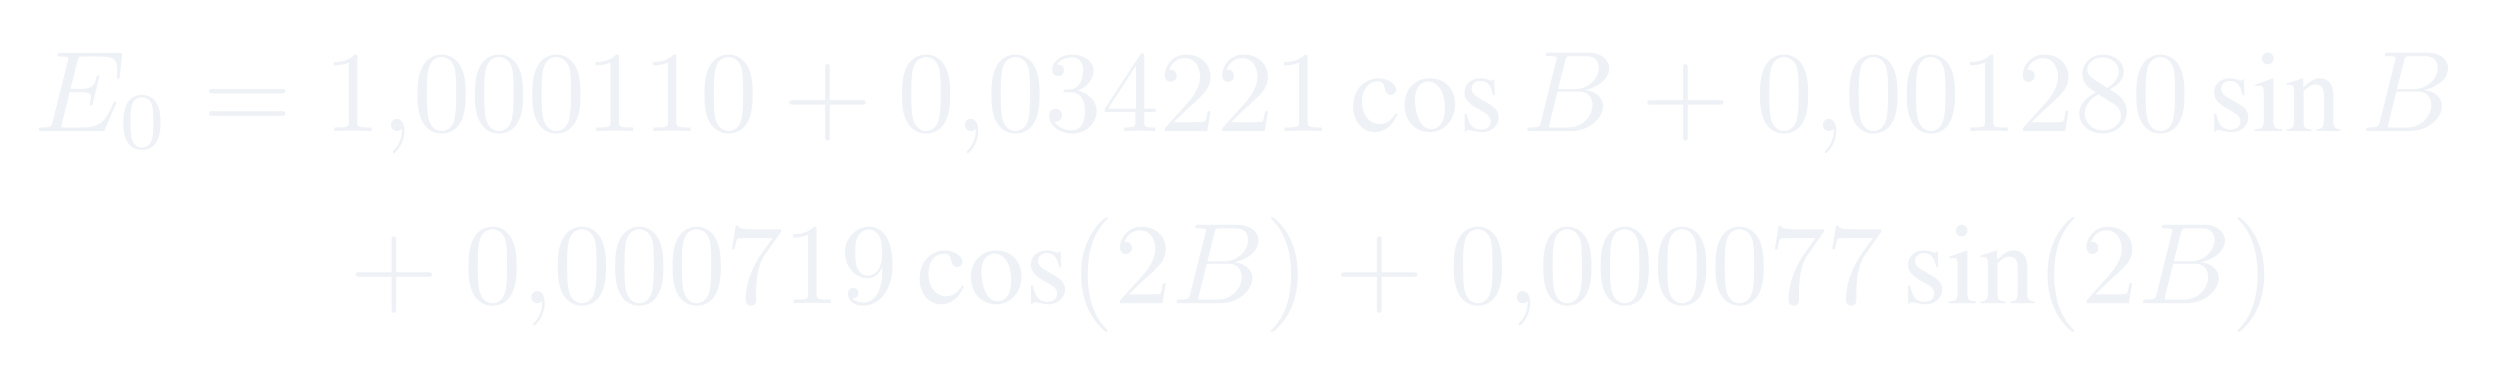
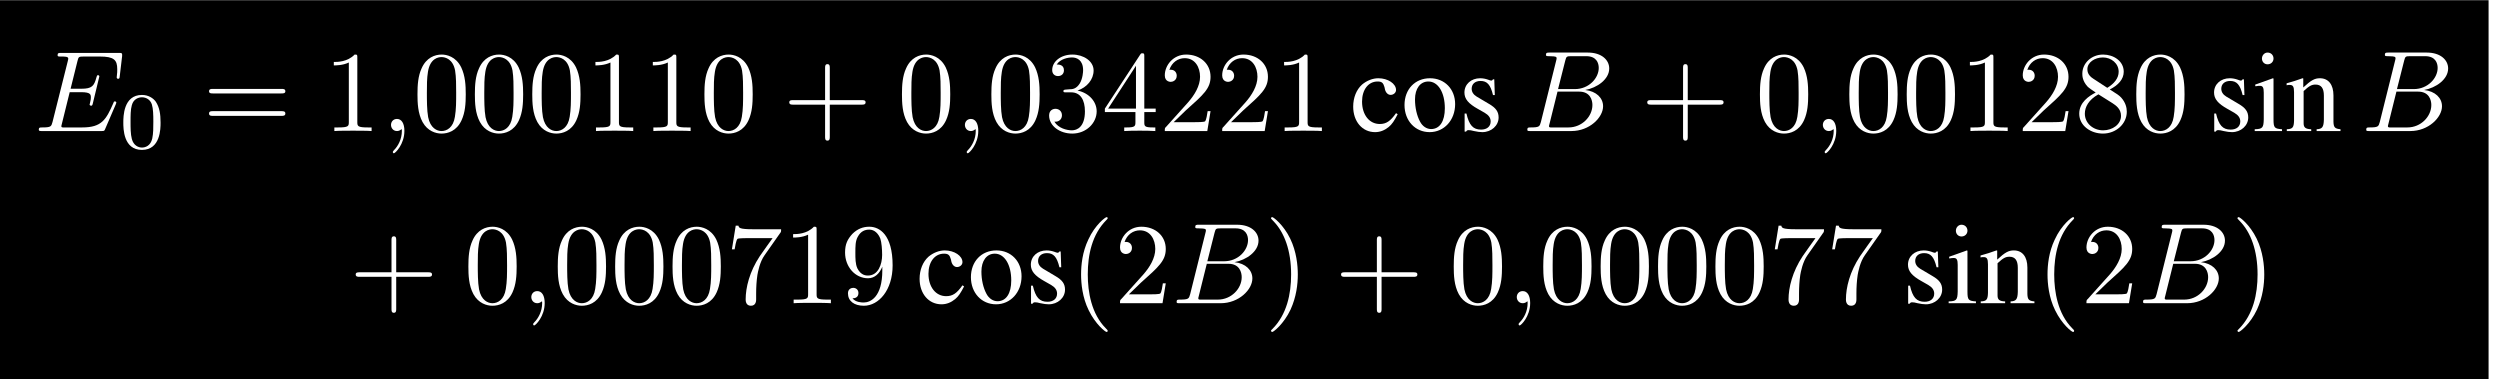
<svg xmlns="http://www.w3.org/2000/svg" xmlns:xlink="http://www.w3.org/1999/xlink" width="216.01" height="32.88" viewBox="0 0 216.01 32.88">
  <defs>
    <g>
      <g id="glyph-0-0">
        <path d="M 7.031 -2.312 C 7.047 -2.359 7.078 -2.438 7.078 -2.453 C 7.078 -2.453 7.078 -2.562 6.953 -2.562 C 6.859 -2.562 6.844 -2.5 6.828 -2.438 C 6.188 -0.969 5.812 -0.312 4.125 -0.312 L 2.672 -0.312 C 2.531 -0.312 2.516 -0.312 2.453 -0.312 C 2.344 -0.328 2.328 -0.344 2.328 -0.422 C 2.328 -0.453 2.328 -0.469 2.375 -0.641 L 3.047 -3.359 L 4.031 -3.359 C 4.875 -3.359 4.875 -3.141 4.875 -2.891 C 4.875 -2.828 4.875 -2.703 4.797 -2.406 C 4.781 -2.359 4.766 -2.328 4.766 -2.297 C 4.766 -2.25 4.812 -2.188 4.906 -2.188 C 4.984 -2.188 5.016 -2.25 5.047 -2.391 L 5.609 -4.719 C 5.609 -4.766 5.562 -4.828 5.5 -4.828 C 5.406 -4.828 5.391 -4.766 5.359 -4.641 C 5.156 -3.891 4.969 -3.656 4.062 -3.656 L 3.125 -3.656 L 3.719 -6.047 C 3.812 -6.406 3.812 -6.438 4.25 -6.438 L 5.656 -6.438 C 6.859 -6.438 7.156 -6.156 7.156 -5.344 C 7.156 -5.094 7.156 -5.078 7.125 -4.812 C 7.125 -4.75 7.109 -4.688 7.109 -4.641 C 7.109 -4.578 7.141 -4.516 7.234 -4.516 C 7.344 -4.516 7.359 -4.578 7.375 -4.766 L 7.578 -6.484 C 7.594 -6.75 7.547 -6.75 7.297 -6.75 L 2.297 -6.75 C 2.094 -6.75 2 -6.75 2 -6.547 C 2 -6.438 2.078 -6.438 2.266 -6.438 C 2.641 -6.438 2.922 -6.438 2.922 -6.266 C 2.922 -6.219 2.922 -6.203 2.875 -6.016 L 1.562 -0.781 C 1.453 -0.391 1.438 -0.312 0.656 -0.312 C 0.484 -0.312 0.375 -0.312 0.375 -0.125 C 0.375 0 0.469 0 0.656 0 L 5.797 0 C 6.031 0 6.047 -0.016 6.109 -0.172 Z M 7.031 -2.312 " />
      </g>
      <g id="glyph-0-1">
        <path d="M 2.016 -0.016 C 2.016 -0.672 1.766 -1.047 1.375 -1.047 C 1.047 -1.047 0.859 -0.797 0.859 -0.531 C 0.859 -0.266 1.047 0 1.375 0 C 1.5 0 1.625 -0.047 1.719 -0.125 C 1.75 -0.156 1.766 -0.156 1.781 -0.156 C 1.781 -0.156 1.797 -0.156 1.797 -0.016 C 1.797 0.719 1.453 1.312 1.125 1.641 C 1.016 1.75 1.016 1.781 1.016 1.812 C 1.016 1.875 1.062 1.922 1.109 1.922 C 1.219 1.922 2.016 1.156 2.016 -0.016 Z M 2.016 -0.016 " />
      </g>
      <g id="glyph-0-2">
        <path d="M 1.594 -0.781 C 1.484 -0.391 1.469 -0.312 0.688 -0.312 C 0.516 -0.312 0.422 -0.312 0.422 -0.109 C 0.422 0 0.5 0 0.688 0 L 4.234 0 C 5.797 0 6.969 -1.172 6.969 -2.141 C 6.969 -2.859 6.391 -3.438 5.422 -3.547 C 6.453 -3.734 7.5 -4.469 7.5 -5.406 C 7.5 -6.141 6.844 -6.781 5.656 -6.781 L 2.328 -6.781 C 2.141 -6.781 2.031 -6.781 2.031 -6.578 C 2.031 -6.469 2.125 -6.469 2.312 -6.469 C 2.328 -6.469 2.516 -6.469 2.688 -6.453 C 2.875 -6.422 2.953 -6.422 2.953 -6.297 C 2.953 -6.25 2.953 -6.219 2.922 -6.109 Z M 3.078 -3.625 L 3.703 -6.094 C 3.797 -6.438 3.812 -6.469 4.234 -6.469 L 5.516 -6.469 C 6.391 -6.469 6.594 -5.891 6.594 -5.453 C 6.594 -4.578 5.75 -3.625 4.531 -3.625 Z M 2.641 -0.312 C 2.5 -0.312 2.484 -0.312 2.422 -0.312 C 2.328 -0.328 2.297 -0.344 2.297 -0.422 C 2.297 -0.453 2.297 -0.469 2.344 -0.641 L 3.031 -3.406 L 4.906 -3.406 C 5.859 -3.406 6.047 -2.672 6.047 -2.25 C 6.047 -1.266 5.156 -0.312 3.984 -0.312 Z M 2.641 -0.312 " />
      </g>
      <g id="glyph-1-0">
        <path d="M 3.578 -2.219 C 3.578 -2.969 3.484 -3.531 3.172 -4.016 C 2.953 -4.328 2.531 -4.609 1.969 -4.609 C 0.359 -4.609 0.359 -2.719 0.359 -2.219 C 0.359 -1.719 0.359 0.141 1.969 0.141 C 3.578 0.141 3.578 -1.719 3.578 -2.219 Z M 1.969 -0.062 C 1.656 -0.062 1.234 -0.25 1.094 -0.812 C 0.984 -1.219 0.984 -1.797 0.984 -2.297 C 0.984 -2.812 0.984 -3.344 1.094 -3.719 C 1.234 -4.266 1.688 -4.406 1.969 -4.406 C 2.344 -4.406 2.703 -4.188 2.828 -3.781 C 2.938 -3.406 2.953 -2.906 2.953 -2.297 C 2.953 -1.797 2.953 -1.281 2.859 -0.844 C 2.719 -0.203 2.25 -0.062 1.969 -0.062 Z M 1.969 -0.062 " />
      </g>
      <g id="glyph-2-0">
        <path d="M 6.812 -3.25 C 6.969 -3.25 7.156 -3.25 7.156 -3.438 C 7.156 -3.641 6.969 -3.641 6.828 -3.641 L 0.891 -3.641 C 0.75 -3.641 0.562 -3.641 0.562 -3.438 C 0.562 -3.25 0.75 -3.25 0.891 -3.25 Z M 6.828 -1.312 C 6.969 -1.312 7.156 -1.312 7.156 -1.516 C 7.156 -1.719 6.969 -1.719 6.812 -1.719 L 0.891 -1.719 C 0.75 -1.719 0.562 -1.719 0.562 -1.516 C 0.562 -1.312 0.75 -1.312 0.891 -1.312 Z M 6.828 -1.312 " />
      </g>
      <g id="glyph-2-1">
        <path d="M 2.922 -6.344 C 2.922 -6.594 2.922 -6.609 2.688 -6.609 C 2.078 -5.969 1.203 -5.969 0.891 -5.969 L 0.891 -5.672 C 1.078 -5.672 1.672 -5.672 2.188 -5.922 L 2.188 -0.781 C 2.188 -0.422 2.156 -0.312 1.266 -0.312 L 0.938 -0.312 L 0.938 0 C 1.297 -0.031 2.156 -0.031 2.547 -0.031 C 2.953 -0.031 3.812 -0.031 4.156 0 L 4.156 -0.312 L 3.844 -0.312 C 2.953 -0.312 2.922 -0.422 2.922 -0.781 Z M 2.922 -6.344 " />
      </g>
      <g id="glyph-2-2">
        <path d="M 4.562 -3.172 C 4.562 -3.969 4.516 -4.766 4.172 -5.5 C 3.703 -6.453 2.891 -6.609 2.484 -6.609 C 1.891 -6.609 1.156 -6.344 0.75 -5.422 C 0.438 -4.75 0.391 -3.969 0.391 -3.172 C 0.391 -2.438 0.422 -1.531 0.828 -0.781 C 1.266 0.016 1.984 0.219 2.469 0.219 C 3 0.219 3.766 0.016 4.203 -0.938 C 4.516 -1.625 4.562 -2.391 4.562 -3.172 Z M 2.469 0 C 2.078 0 1.5 -0.25 1.312 -1.203 C 1.203 -1.797 1.203 -2.703 1.203 -3.297 C 1.203 -3.922 1.203 -4.578 1.297 -5.125 C 1.484 -6.297 2.219 -6.391 2.469 -6.391 C 2.797 -6.391 3.453 -6.219 3.641 -5.234 C 3.734 -4.672 3.734 -3.922 3.734 -3.297 C 3.734 -2.547 3.734 -1.875 3.625 -1.234 C 3.484 -0.297 2.922 0 2.469 0 Z M 2.469 0 " />
      </g>
      <g id="glyph-2-3">
        <path d="M 4.062 -2.281 L 6.828 -2.281 C 6.969 -2.281 7.156 -2.281 7.156 -2.484 C 7.156 -2.672 6.969 -2.672 6.828 -2.672 L 4.062 -2.672 L 4.062 -5.453 C 4.062 -5.594 4.062 -5.781 3.859 -5.781 C 3.656 -5.781 3.656 -5.594 3.656 -5.453 L 3.656 -2.672 L 0.891 -2.672 C 0.75 -2.672 0.562 -2.672 0.562 -2.484 C 0.562 -2.281 0.75 -2.281 0.891 -2.281 L 3.656 -2.281 L 3.656 0.5 C 3.656 0.641 3.656 0.828 3.859 0.828 C 4.062 0.828 4.062 0.641 4.062 0.5 Z M 4.062 -2.281 " />
      </g>
      <g id="glyph-2-4">
        <path d="M 2.875 -3.5 C 3.688 -3.766 4.266 -4.453 4.266 -5.234 C 4.266 -6.047 3.391 -6.609 2.438 -6.609 C 1.438 -6.609 0.688 -6.016 0.688 -5.266 C 0.688 -4.938 0.906 -4.75 1.188 -4.75 C 1.5 -4.75 1.703 -4.953 1.703 -5.25 C 1.703 -5.75 1.234 -5.75 1.078 -5.75 C 1.391 -6.234 2.047 -6.359 2.406 -6.359 C 2.812 -6.359 3.359 -6.141 3.359 -5.25 C 3.359 -5.125 3.328 -4.547 3.078 -4.125 C 2.781 -3.641 2.438 -3.609 2.188 -3.609 C 2.109 -3.594 1.875 -3.578 1.812 -3.578 C 1.719 -3.562 1.656 -3.547 1.656 -3.453 C 1.656 -3.344 1.719 -3.344 1.891 -3.344 L 2.328 -3.344 C 3.141 -3.344 3.516 -2.672 3.516 -1.703 C 3.516 -0.344 2.828 -0.062 2.391 -0.062 C 1.969 -0.062 1.219 -0.234 0.875 -0.812 C 1.219 -0.766 1.531 -0.984 1.531 -1.359 C 1.531 -1.719 1.266 -1.922 0.969 -1.922 C 0.734 -1.922 0.422 -1.781 0.422 -1.344 C 0.422 -0.438 1.344 0.219 2.422 0.219 C 3.625 0.219 4.531 -0.688 4.531 -1.703 C 4.531 -2.516 3.906 -3.281 2.875 -3.5 Z M 2.875 -3.5 " />
      </g>
      <g id="glyph-2-5">
        <path d="M 2.922 -1.641 L 2.922 -0.781 C 2.922 -0.422 2.891 -0.312 2.156 -0.312 L 1.953 -0.312 L 1.953 0 C 2.359 -0.031 2.875 -0.031 3.297 -0.031 C 3.703 -0.031 4.234 -0.031 4.641 0 L 4.641 -0.312 L 4.438 -0.312 C 3.703 -0.312 3.688 -0.422 3.688 -0.781 L 3.688 -1.641 L 4.672 -1.641 L 4.672 -1.938 L 3.688 -1.938 L 3.688 -6.453 C 3.688 -6.656 3.688 -6.719 3.516 -6.719 C 3.438 -6.719 3.406 -6.719 3.328 -6.594 L 0.281 -1.938 L 0.281 -1.641 Z M 2.969 -1.938 L 0.562 -1.938 L 2.969 -5.641 Z M 2.969 -1.938 " />
      </g>
      <g id="glyph-2-6">
        <path d="M 1.266 -0.766 L 2.312 -1.781 C 3.859 -3.156 4.453 -3.688 4.453 -4.688 C 4.453 -5.812 3.562 -6.609 2.344 -6.609 C 1.234 -6.609 0.5 -5.688 0.5 -4.812 C 0.5 -4.25 0.984 -4.25 1.016 -4.25 C 1.188 -4.25 1.531 -4.375 1.531 -4.781 C 1.531 -5.047 1.359 -5.297 1.016 -5.297 C 0.938 -5.297 0.906 -5.297 0.891 -5.281 C 1.109 -5.938 1.641 -6.297 2.219 -6.297 C 3.125 -6.297 3.547 -5.5 3.547 -4.688 C 3.547 -3.891 3.062 -3.109 2.516 -2.484 L 0.609 -0.359 C 0.5 -0.266 0.5 -0.234 0.5 0 L 4.172 0 L 4.453 -1.719 L 4.203 -1.719 C 4.156 -1.422 4.094 -0.984 3.984 -0.844 C 3.922 -0.766 3.266 -0.766 3.047 -0.766 Z M 1.266 -0.766 " />
      </g>
      <g id="glyph-2-7">
        <path d="M 1.625 -4.531 C 1.156 -4.828 1.125 -5.172 1.125 -5.344 C 1.125 -5.938 1.766 -6.359 2.469 -6.359 C 3.188 -6.359 3.828 -5.844 3.828 -5.125 C 3.828 -4.562 3.438 -4.094 2.844 -3.734 Z M 3.062 -3.594 C 3.781 -3.953 4.266 -4.469 4.266 -5.125 C 4.266 -6.047 3.391 -6.609 2.484 -6.609 C 1.484 -6.609 0.688 -5.875 0.688 -4.953 C 0.688 -4.766 0.703 -4.328 1.125 -3.859 C 1.234 -3.734 1.594 -3.5 1.844 -3.328 C 1.266 -3.031 0.422 -2.484 0.422 -1.5 C 0.422 -0.453 1.422 0.219 2.469 0.219 C 3.594 0.219 4.531 -0.609 4.531 -1.672 C 4.531 -2.031 4.422 -2.469 4.047 -2.891 C 3.859 -3.094 3.703 -3.188 3.062 -3.594 Z M 2.078 -3.172 L 3.297 -2.406 C 3.578 -2.219 4.031 -1.922 4.031 -1.312 C 4.031 -0.578 3.297 -0.062 2.484 -0.062 C 1.625 -0.062 0.906 -0.672 0.906 -1.5 C 0.906 -2.078 1.234 -2.703 2.078 -3.172 Z M 2.078 -3.172 " />
      </g>
      <g id="glyph-2-8">
        <path d="M 4.719 -6.047 C 4.812 -6.156 4.812 -6.188 4.812 -6.391 L 2.406 -6.391 C 1.188 -6.391 1.172 -6.516 1.125 -6.703 L 0.891 -6.703 L 0.562 -4.656 L 0.797 -4.656 C 0.828 -4.828 0.922 -5.453 1.047 -5.562 C 1.125 -5.625 1.891 -5.625 2.031 -5.625 L 4.078 -5.625 C 3.969 -5.469 3.188 -4.391 2.969 -4.062 C 2.078 -2.719 1.75 -1.344 1.75 -0.328 C 1.75 -0.234 1.75 0.219 2.203 0.219 C 2.656 0.219 2.656 -0.234 2.656 -0.328 L 2.656 -0.828 C 2.656 -1.375 2.688 -1.922 2.766 -2.453 C 2.812 -2.688 2.953 -3.547 3.391 -4.156 Z M 4.719 -6.047 " />
      </g>
      <g id="glyph-2-9">
        <path d="M 3.641 -3.156 L 3.641 -2.844 C 3.641 -0.516 2.609 -0.062 2.031 -0.062 C 1.859 -0.062 1.328 -0.078 1.062 -0.422 C 1.5 -0.422 1.578 -0.703 1.578 -0.875 C 1.578 -1.188 1.344 -1.328 1.125 -1.328 C 0.969 -1.328 0.672 -1.234 0.672 -0.859 C 0.672 -0.188 1.203 0.219 2.047 0.219 C 3.328 0.219 4.531 -1.125 4.531 -3.266 C 4.531 -5.938 3.391 -6.609 2.516 -6.609 C 1.969 -6.609 1.484 -6.422 1.047 -5.984 C 0.641 -5.531 0.422 -5.125 0.422 -4.375 C 0.422 -3.141 1.297 -2.156 2.406 -2.156 C 3 -2.156 3.406 -2.578 3.641 -3.156 Z M 2.406 -2.391 C 2.25 -2.391 1.797 -2.391 1.484 -3.016 C 1.312 -3.391 1.312 -3.875 1.312 -4.359 C 1.312 -4.906 1.312 -5.375 1.516 -5.734 C 1.781 -6.234 2.156 -6.359 2.516 -6.359 C 2.969 -6.359 3.297 -6.016 3.469 -5.578 C 3.578 -5.266 3.625 -4.641 3.625 -4.172 C 3.625 -3.359 3.281 -2.391 2.406 -2.391 Z M 2.406 -2.391 " />
      </g>
      <g id="glyph-2-10">
        <path d="M 3.281 2.375 C 3.281 2.344 3.281 2.328 3.109 2.156 C 1.875 0.906 1.562 -0.969 1.562 -2.484 C 1.562 -4.203 1.938 -5.938 3.156 -7.172 C 3.281 -7.297 3.281 -7.312 3.281 -7.344 C 3.281 -7.406 3.25 -7.438 3.188 -7.438 C 3.078 -7.438 2.188 -6.766 1.609 -5.5 C 1.094 -4.422 0.984 -3.312 0.984 -2.484 C 0.984 -1.703 1.094 -0.5 1.641 0.609 C 2.234 1.828 3.078 2.484 3.188 2.484 C 3.25 2.484 3.281 2.453 3.281 2.375 Z M 3.281 2.375 " />
      </g>
      <g id="glyph-2-11">
        <path d="M 2.875 -2.484 C 2.875 -3.25 2.766 -4.453 2.219 -5.578 C 1.625 -6.797 0.766 -7.438 0.672 -7.438 C 0.609 -7.438 0.562 -7.406 0.562 -7.344 C 0.562 -7.312 0.562 -7.297 0.75 -7.109 C 1.719 -6.125 2.297 -4.547 2.297 -2.484 C 2.297 -0.781 1.922 0.969 0.688 2.219 C 0.562 2.328 0.562 2.344 0.562 2.375 C 0.562 2.438 0.609 2.484 0.672 2.484 C 0.766 2.484 1.656 1.812 2.25 0.547 C 2.75 -0.547 2.875 -1.641 2.875 -2.484 Z M 2.875 -2.484 " />
      </g>
      <g id="glyph-3-0">
        <path d="M 3.953 -1.547 C 3.469 -0.859 3.109 -0.609 2.547 -0.609 C 1.641 -0.609 1.016 -1.406 1.016 -2.547 C 1.016 -3.578 1.562 -4.281 2.359 -4.281 C 2.719 -4.281 2.844 -4.172 2.953 -3.797 L 3 -3.578 C 3.078 -3.297 3.266 -3.125 3.484 -3.125 C 3.734 -3.125 3.953 -3.312 3.953 -3.547 C 3.953 -4.094 3.25 -4.562 2.422 -4.562 C 1.938 -4.562 1.422 -4.359 1.016 -4.016 C 0.531 -3.578 0.25 -2.891 0.25 -2.109 C 0.25 -0.828 1.031 0.094 2.141 0.094 C 2.578 0.094 2.969 -0.062 3.328 -0.359 C 3.609 -0.594 3.797 -0.875 4.094 -1.453 Z M 3.953 -1.547 " />
      </g>
      <g id="glyph-3-1">
        <path d="M 2.484 -4.562 C 1.188 -4.562 0.281 -3.609 0.281 -2.25 C 0.281 -0.891 1.203 0.094 2.453 0.094 C 3.703 0.094 4.656 -0.938 4.656 -2.328 C 4.656 -3.625 3.75 -4.562 2.484 -4.562 Z M 2.344 -4.281 C 3.188 -4.281 3.766 -3.328 3.766 -1.969 C 3.766 -0.844 3.328 -0.172 2.578 -0.172 C 2.188 -0.172 1.828 -0.422 1.625 -0.812 C 1.344 -1.328 1.188 -2.031 1.188 -2.734 C 1.188 -3.672 1.641 -4.281 2.344 -4.281 Z M 2.344 -4.281 " />
      </g>
      <g id="glyph-3-2">
        <path d="M 3.125 -3.109 L 3.078 -4.469 L 2.969 -4.469 C 2.922 -4.391 2.875 -4.359 2.812 -4.359 C 2.766 -4.359 2.656 -4.391 2.547 -4.438 C 2.328 -4.516 2.094 -4.562 1.859 -4.562 C 1.078 -4.562 0.5 -4.047 0.5 -3.328 C 0.5 -2.781 0.828 -2.375 1.672 -1.906 L 2.25 -1.578 C 2.594 -1.375 2.766 -1.141 2.766 -0.828 C 2.766 -0.391 2.438 -0.125 1.938 -0.125 C 1.25 -0.125 0.906 -0.5 0.672 -1.516 L 0.516 -1.516 L 0.516 0.047 L 0.641 0.047 C 0.719 -0.062 0.75 -0.078 0.875 -0.078 C 0.984 -0.078 1.094 -0.062 1.328 0 C 1.594 0.062 1.859 0.094 2.047 0.094 C 2.828 0.094 3.453 -0.469 3.453 -1.172 C 3.453 -1.672 3.219 -2 2.625 -2.344 L 1.547 -2.984 C 1.266 -3.156 1.125 -3.391 1.125 -3.656 C 1.125 -4.062 1.422 -4.328 1.891 -4.328 C 2.453 -4.328 2.75 -4.016 2.969 -3.109 Z M 3.125 -3.109 " />
      </g>
      <g id="glyph-3-3">
        <path d="M 0.156 0 L 2.516 0 L 2.516 -0.156 C 1.859 -0.203 1.781 -0.281 1.781 -1.016 L 1.781 -4.531 L 1.734 -4.562 L 0.203 -4.016 L 0.203 -3.875 L 0.281 -3.875 C 0.391 -3.906 0.516 -3.906 0.609 -3.906 C 0.859 -3.906 0.938 -3.75 0.938 -3.312 L 0.938 -1.016 C 0.922 -0.281 0.828 -0.172 0.156 -0.156 Z M 1.266 -6.781 C 1 -6.781 0.781 -6.547 0.781 -6.266 C 0.781 -5.984 0.984 -5.766 1.266 -5.766 C 1.562 -5.766 1.781 -5.984 1.781 -6.266 C 1.781 -6.562 1.562 -6.781 1.266 -6.781 Z M 1.266 -6.781 " />
      </g>
      <g id="glyph-3-4">
        <path d="M 0.172 0 L 2.281 0 L 2.281 -0.156 C 1.781 -0.172 1.625 -0.312 1.625 -0.672 L 1.625 -3.453 C 2.109 -3.906 2.328 -4.016 2.656 -4.016 C 3.141 -4.016 3.375 -3.703 3.375 -3.062 L 3.375 -0.984 C 3.359 -0.344 3.234 -0.172 2.75 -0.156 L 2.75 0 L 4.812 0 L 4.812 -0.156 C 4.328 -0.203 4.219 -0.312 4.203 -0.797 L 4.203 -3.078 C 4.203 -4.016 3.766 -4.562 3.031 -4.562 C 2.578 -4.562 2.266 -4.391 1.594 -3.766 L 1.594 -4.547 L 1.531 -4.562 C 1.016 -4.375 0.672 -4.266 0.156 -4.125 L 0.156 -3.953 C 0.234 -3.984 0.312 -3.984 0.422 -3.984 C 0.703 -3.984 0.797 -3.844 0.797 -3.359 L 0.797 -0.891 C 0.781 -0.312 0.672 -0.172 0.172 -0.156 Z M 0.172 0 " />
      </g>
    </g>
+     <clipPath id="clip-0">
+       <path clip-rule="nonzero" d="M 0 0.016 L 215.023 0.016 L 215.023 32.746 L 0 32.746 Z M 0 0.016 " />
+     </clipPath>
  </defs>
-   <g fill="rgb(93.3%, 94.899%, 96.5%)" fill-opacity="1">
+   <g clip-path="url(#clip-0)">
+     <path fill-rule="nonzero" fill="rgb(0%, 0%, 0%)" fill-opacity="1" d="M 0 32.746 L 215.023 32.746 L 215.023 0.02 L 0 0.02 Z M 0 32.746 " />
+   </g>
+   <g fill="rgb(100%, 100%, 100%)" fill-opacity="1">
    <use xlink:href="#glyph-0-0" x="2.975" y="11.323" />
  </g>
-   <g fill="rgb(93.3%, 94.899%, 96.5%)" fill-opacity="1">
+   <g fill="rgb(100%, 100%, 100%)" fill-opacity="1">
    <use xlink:href="#glyph-1-0" x="10.296" y="12.812" />
  </g>
-   <g fill="rgb(93.3%, 94.899%, 96.5%)" fill-opacity="1">
+   <g fill="rgb(100%, 100%, 100%)" fill-opacity="1">
    <use xlink:href="#glyph-2-0" x="17.5" y="11.323" />
  </g>
-   <g fill="rgb(93.3%, 94.899%, 96.5%)" fill-opacity="1">
+   <g fill="rgb(100%, 100%, 100%)" fill-opacity="1">
    <use xlink:href="#glyph-2-1" x="27.952" y="11.323" />
  </g>
-   <g fill="rgb(93.3%, 94.899%, 96.5%)" fill-opacity="1">
+   <g fill="rgb(100%, 100%, 100%)" fill-opacity="1">
    <use xlink:href="#glyph-0-1" x="32.926" y="11.323" />
  </g>
-   <g fill="rgb(93.3%, 94.899%, 96.5%)" fill-opacity="1">
+   <g fill="rgb(100%, 100%, 100%)" fill-opacity="1">
    <use xlink:href="#glyph-2-2" x="35.681" y="11.323" />
    <use xlink:href="#glyph-2-2" x="40.64" y="11.323" />
    <use xlink:href="#glyph-2-2" x="45.599" y="11.323" />
    <use xlink:href="#glyph-2-1" x="50.557" y="11.323" />
    <use xlink:href="#glyph-2-1" x="55.516" y="11.323" />
    <use xlink:href="#glyph-2-2" x="60.474" y="11.323" />
  </g>
-   <g fill="rgb(93.3%, 94.899%, 96.5%)" fill-opacity="1">
+   <g fill="rgb(100%, 100%, 100%)" fill-opacity="1">
    <use xlink:href="#glyph-2-3" x="67.635" y="11.323" />
  </g>
-   <g fill="rgb(93.3%, 94.899%, 96.5%)" fill-opacity="1">
+   <g fill="rgb(100%, 100%, 100%)" fill-opacity="1">
    <use xlink:href="#glyph-2-2" x="77.542" y="11.323" />
  </g>
-   <g fill="rgb(93.3%, 94.899%, 96.5%)" fill-opacity="1">
+   <g fill="rgb(100%, 100%, 100%)" fill-opacity="1">
    <use xlink:href="#glyph-0-1" x="82.512" y="11.323" />
  </g>
-   <g fill="rgb(93.3%, 94.899%, 96.5%)" fill-opacity="1">
+   <g fill="rgb(100%, 100%, 100%)" fill-opacity="1">
    <use xlink:href="#glyph-2-2" x="85.267" y="11.323" />
    <use xlink:href="#glyph-2-4" x="90.226" y="11.323" />
    <use xlink:href="#glyph-2-5" x="95.184" y="11.323" />
    <use xlink:href="#glyph-2-6" x="100.143" y="11.323" />
    <use xlink:href="#glyph-2-6" x="105.102" y="11.323" />
    <use xlink:href="#glyph-2-1" x="110.06" y="11.323" />
  </g>
-   <g fill="rgb(93.3%, 94.899%, 96.5%)" fill-opacity="1">
+   <g fill="rgb(100%, 100%, 100%)" fill-opacity="1">
    <use xlink:href="#glyph-3-0" x="116.671" y="11.323" />
    <use xlink:href="#glyph-3-1" x="121.074" y="11.323" />
    <use xlink:href="#glyph-3-2" x="126.033" y="11.323" />
  </g>
-   <g fill="rgb(93.3%, 94.899%, 96.5%)" fill-opacity="1">
+   <g fill="rgb(100%, 100%, 100%)" fill-opacity="1">
    <use xlink:href="#glyph-0-2" x="131.544" y="11.323" />
  </g>
-   <g fill="rgb(93.3%, 94.899%, 96.5%)" fill-opacity="1">
+   <g fill="rgb(100%, 100%, 100%)" fill-opacity="1">
    <use xlink:href="#glyph-2-3" x="141.767" y="11.323" />
  </g>
-   <g fill="rgb(93.3%, 94.899%, 96.5%)" fill-opacity="1">
+   <g fill="rgb(100%, 100%, 100%)" fill-opacity="1">
    <use xlink:href="#glyph-2-2" x="151.674" y="11.323" />
  </g>
-   <g fill="rgb(93.3%, 94.899%, 96.5%)" fill-opacity="1">
+   <g fill="rgb(100%, 100%, 100%)" fill-opacity="1">
    <use xlink:href="#glyph-0-1" x="156.643" y="11.323" />
  </g>
-   <g fill="rgb(93.3%, 94.899%, 96.5%)" fill-opacity="1">
+   <g fill="rgb(100%, 100%, 100%)" fill-opacity="1">
    <use xlink:href="#glyph-2-2" x="159.398" y="11.323" />
    <use xlink:href="#glyph-2-2" x="164.357" y="11.323" />
    <use xlink:href="#glyph-2-1" x="169.316" y="11.323" />
    <use xlink:href="#glyph-2-6" x="174.274" y="11.323" />
    <use xlink:href="#glyph-2-7" x="179.233" y="11.323" />
    <use xlink:href="#glyph-2-2" x="184.191" y="11.323" />
  </g>
-   <g fill="rgb(93.3%, 94.899%, 96.5%)" fill-opacity="1">
+   <g fill="rgb(100%, 100%, 100%)" fill-opacity="1">
    <use xlink:href="#glyph-3-2" x="190.803" y="11.323" />
    <use xlink:href="#glyph-3-3" x="194.66" y="11.323" />
    <use xlink:href="#glyph-3-4" x="197.417" y="11.323" />
  </g>
-   <g fill="rgb(93.3%, 94.899%, 96.5%)" fill-opacity="1">
+   <g fill="rgb(100%, 100%, 100%)" fill-opacity="1">
    <use xlink:href="#glyph-0-2" x="204.029" y="11.323" />
  </g>
-   <g fill="rgb(93.3%, 94.899%, 96.5%)" fill-opacity="1">
+   <g fill="rgb(100%, 100%, 100%)" fill-opacity="1">
    <use xlink:href="#glyph-2-3" x="30.172" y="26.199" />
  </g>
-   <g fill="rgb(93.3%, 94.899%, 96.5%)" fill-opacity="1">
+   <g fill="rgb(100%, 100%, 100%)" fill-opacity="1">
    <use xlink:href="#glyph-2-2" x="40.079" y="26.199" />
  </g>
-   <g fill="rgb(93.3%, 94.899%, 96.5%)" fill-opacity="1">
+   <g fill="rgb(100%, 100%, 100%)" fill-opacity="1">
    <use xlink:href="#glyph-0-1" x="45.048" y="26.199" />
  </g>
-   <g fill="rgb(93.3%, 94.899%, 96.5%)" fill-opacity="1">
+   <g fill="rgb(100%, 100%, 100%)" fill-opacity="1">
    <use xlink:href="#glyph-2-2" x="47.802" y="26.199" />
    <use xlink:href="#glyph-2-2" x="52.76" y="26.199" />
    <use xlink:href="#glyph-2-2" x="57.719" y="26.199" />
    <use xlink:href="#glyph-2-8" x="62.678" y="26.199" />
    <use xlink:href="#glyph-2-1" x="67.636" y="26.199" />
    <use xlink:href="#glyph-2-9" x="72.595" y="26.199" />
  </g>
-   <g fill="rgb(93.3%, 94.899%, 96.5%)" fill-opacity="1">
+   <g fill="rgb(100%, 100%, 100%)" fill-opacity="1">
    <use xlink:href="#glyph-3-0" x="79.207" y="26.199" />
    <use xlink:href="#glyph-3-1" x="83.61" y="26.199" />
    <use xlink:href="#glyph-3-2" x="88.569" y="26.199" />
  </g>
-   <g fill="rgb(93.3%, 94.899%, 96.5%)" fill-opacity="1">
+   <g fill="rgb(100%, 100%, 100%)" fill-opacity="1">
    <use xlink:href="#glyph-2-10" x="92.426" y="26.199" />
    <use xlink:href="#glyph-2-6" x="96.274" y="26.199" />
  </g>
-   <g fill="rgb(93.3%, 94.899%, 96.5%)" fill-opacity="1">
+   <g fill="rgb(100%, 100%, 100%)" fill-opacity="1">
    <use xlink:href="#glyph-0-2" x="101.241" y="26.199" />
  </g>
-   <g fill="rgb(93.3%, 94.899%, 96.5%)" fill-opacity="1">
+   <g fill="rgb(100%, 100%, 100%)" fill-opacity="1">
    <use xlink:href="#glyph-2-11" x="109.261" y="26.199" />
  </g>
-   <g fill="rgb(93.3%, 94.899%, 96.5%)" fill-opacity="1">
+   <g fill="rgb(100%, 100%, 100%)" fill-opacity="1">
    <use xlink:href="#glyph-2-3" x="115.311" y="26.199" />
  </g>
-   <g fill="rgb(93.3%, 94.899%, 96.5%)" fill-opacity="1">
+   <g fill="rgb(100%, 100%, 100%)" fill-opacity="1">
    <use xlink:href="#glyph-2-2" x="125.218" y="26.199" />
  </g>
-   <g fill="rgb(93.3%, 94.899%, 96.5%)" fill-opacity="1">
+   <g fill="rgb(100%, 100%, 100%)" fill-opacity="1">
    <use xlink:href="#glyph-0-1" x="130.197" y="26.199" />
  </g>
-   <g fill="rgb(93.3%, 94.899%, 96.5%)" fill-opacity="1">
+   <g fill="rgb(100%, 100%, 100%)" fill-opacity="1">
    <use xlink:href="#glyph-2-2" x="132.953" y="26.199" />
    <use xlink:href="#glyph-2-2" x="137.911" y="26.199" />
    <use xlink:href="#glyph-2-2" x="142.87" y="26.199" />
    <use xlink:href="#glyph-2-2" x="147.828" y="26.199" />
    <use xlink:href="#glyph-2-8" x="152.787" y="26.199" />
    <use xlink:href="#glyph-2-8" x="157.746" y="26.199" />
  </g>
-   <g fill="rgb(93.3%, 94.899%, 96.5%)" fill-opacity="1">
+   <g fill="rgb(100%, 100%, 100%)" fill-opacity="1">
    <use xlink:href="#glyph-3-2" x="164.357" y="26.199" />
    <use xlink:href="#glyph-3-3" x="168.215" y="26.199" />
    <use xlink:href="#glyph-3-4" x="170.971" y="26.199" />
  </g>
-   <g fill="rgb(93.3%, 94.899%, 96.5%)" fill-opacity="1">
+   <g fill="rgb(100%, 100%, 100%)" fill-opacity="1">
    <use xlink:href="#glyph-2-10" x="175.93" y="26.199" />
    <use xlink:href="#glyph-2-6" x="179.778" y="26.199" />
  </g>
-   <g fill="rgb(93.3%, 94.899%, 96.5%)" fill-opacity="1">
+   <g fill="rgb(100%, 100%, 100%)" fill-opacity="1">
    <use xlink:href="#glyph-0-2" x="184.745" y="26.199" />
  </g>
-   <g fill="rgb(93.3%, 94.899%, 96.5%)" fill-opacity="1">
+   <g fill="rgb(100%, 100%, 100%)" fill-opacity="1">
    <use xlink:href="#glyph-2-11" x="192.766" y="26.199" />
  </g>
</svg>
